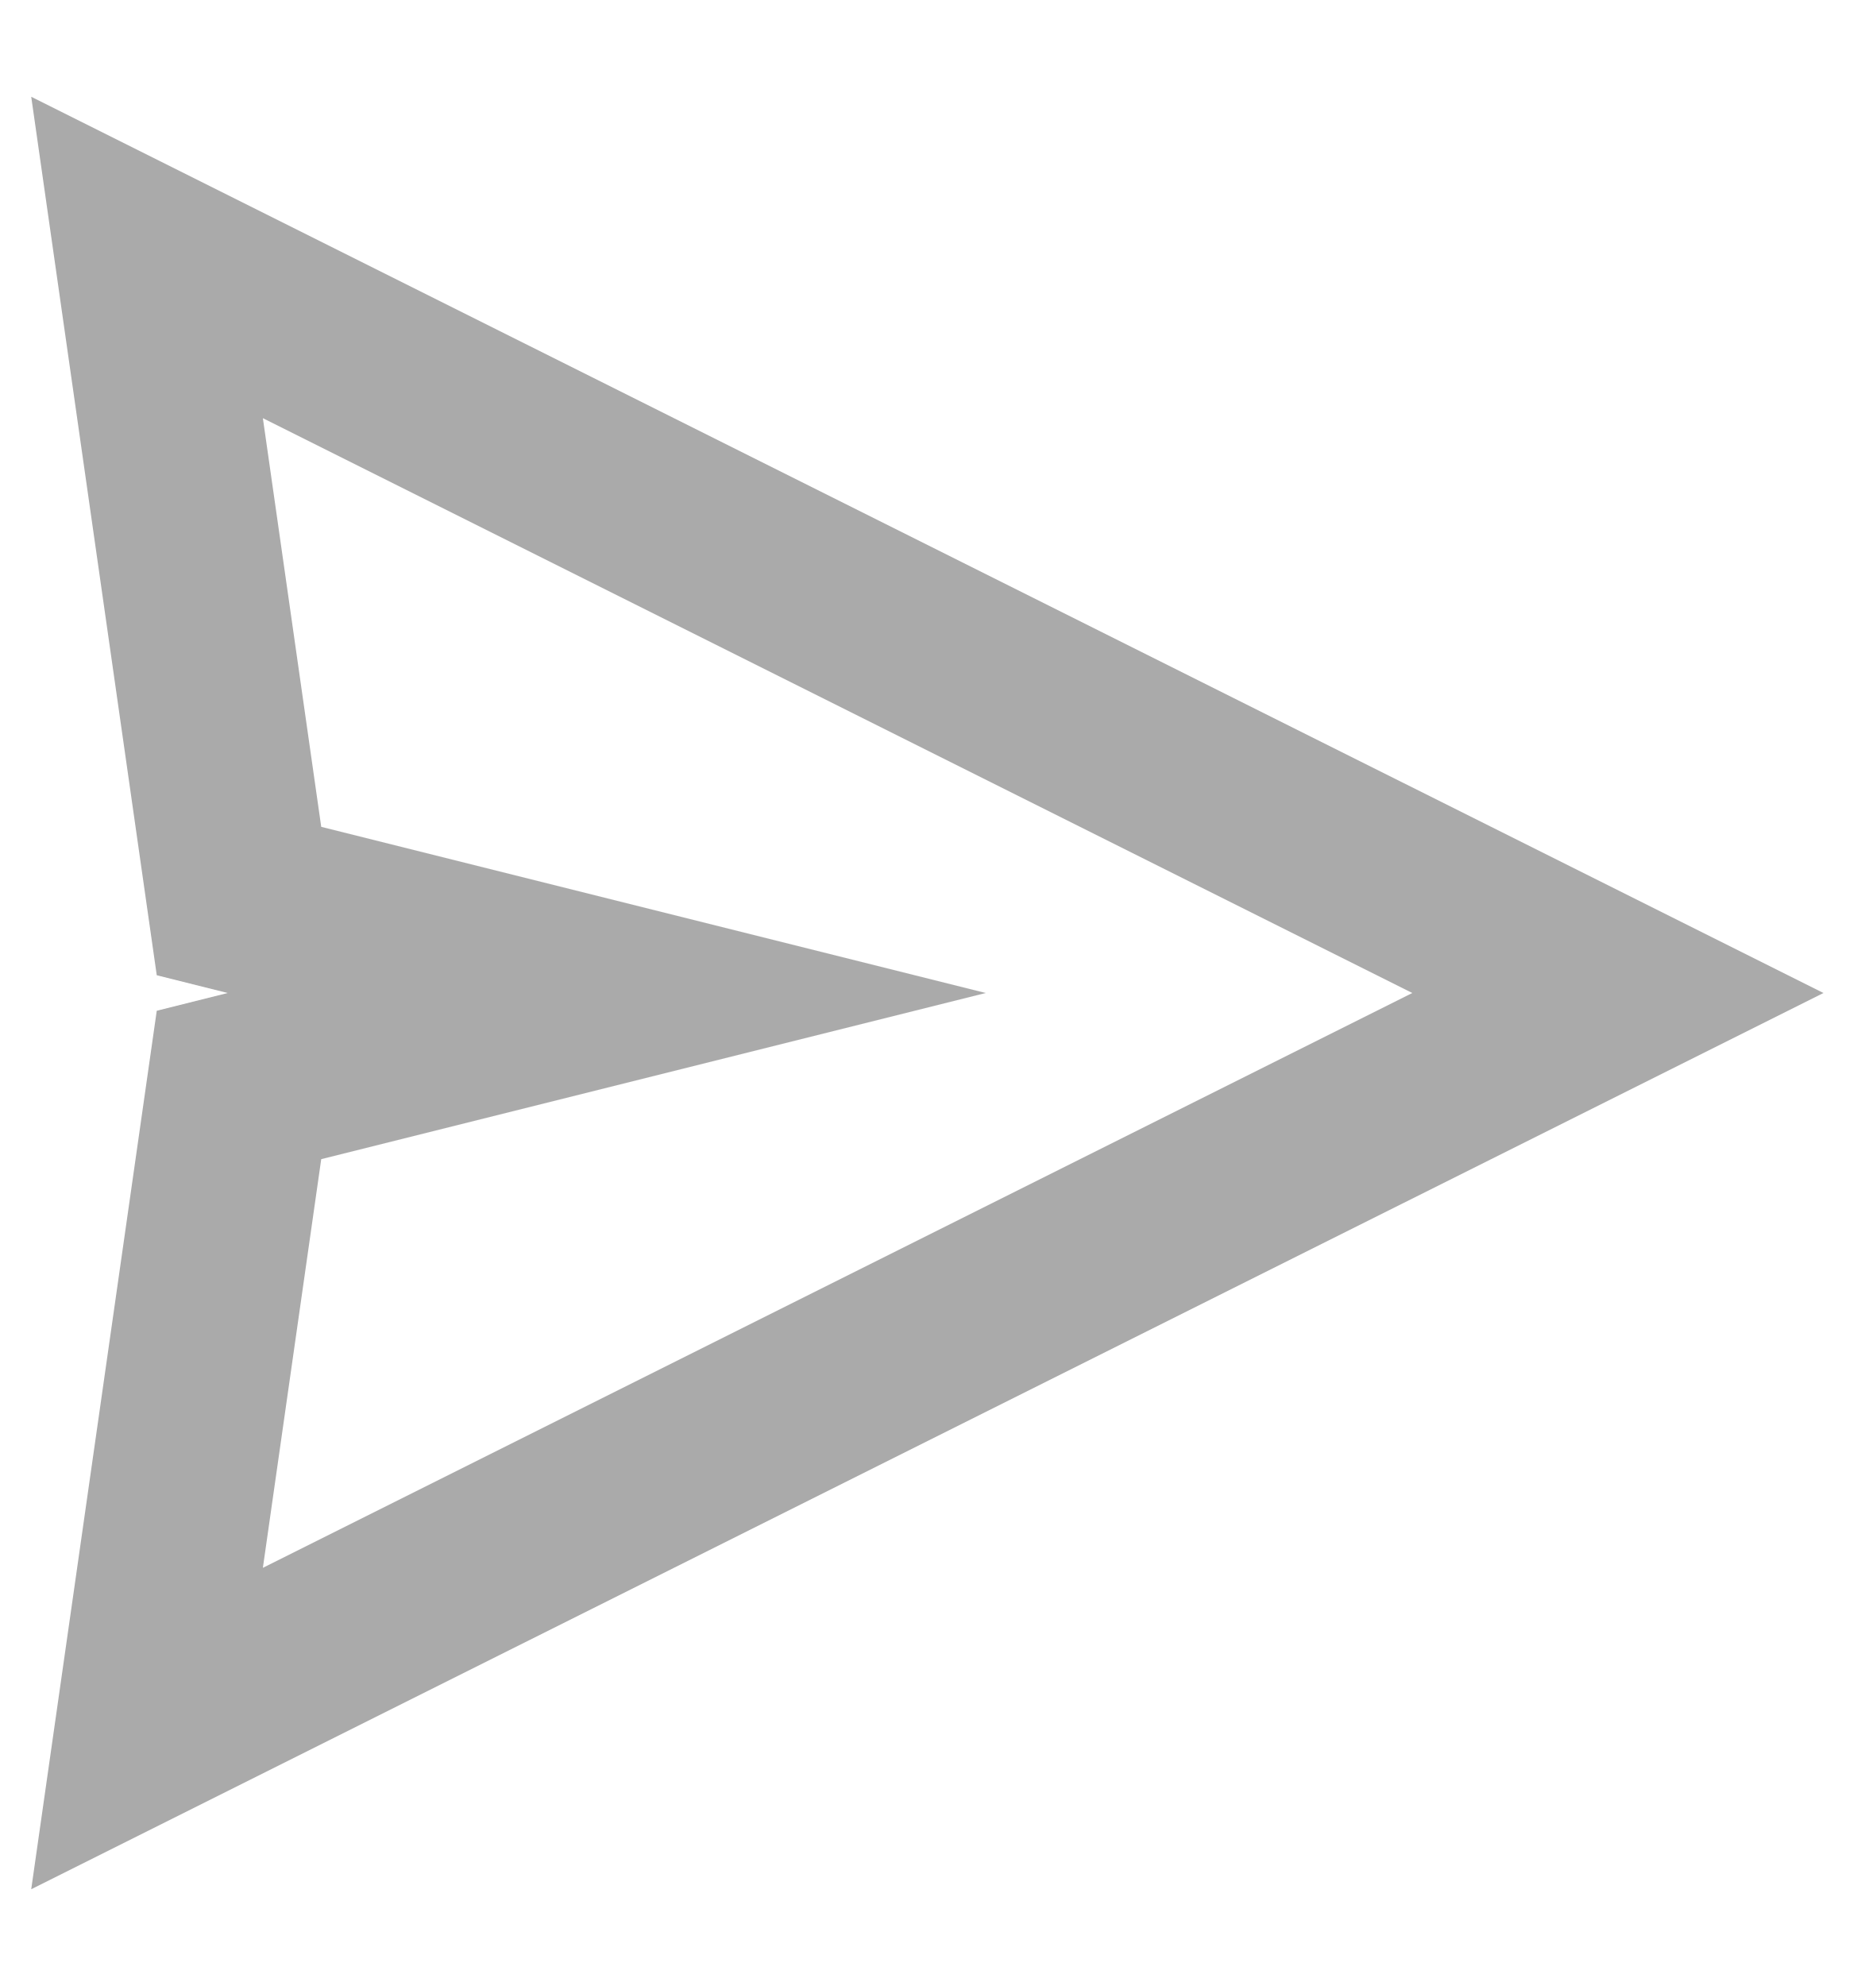
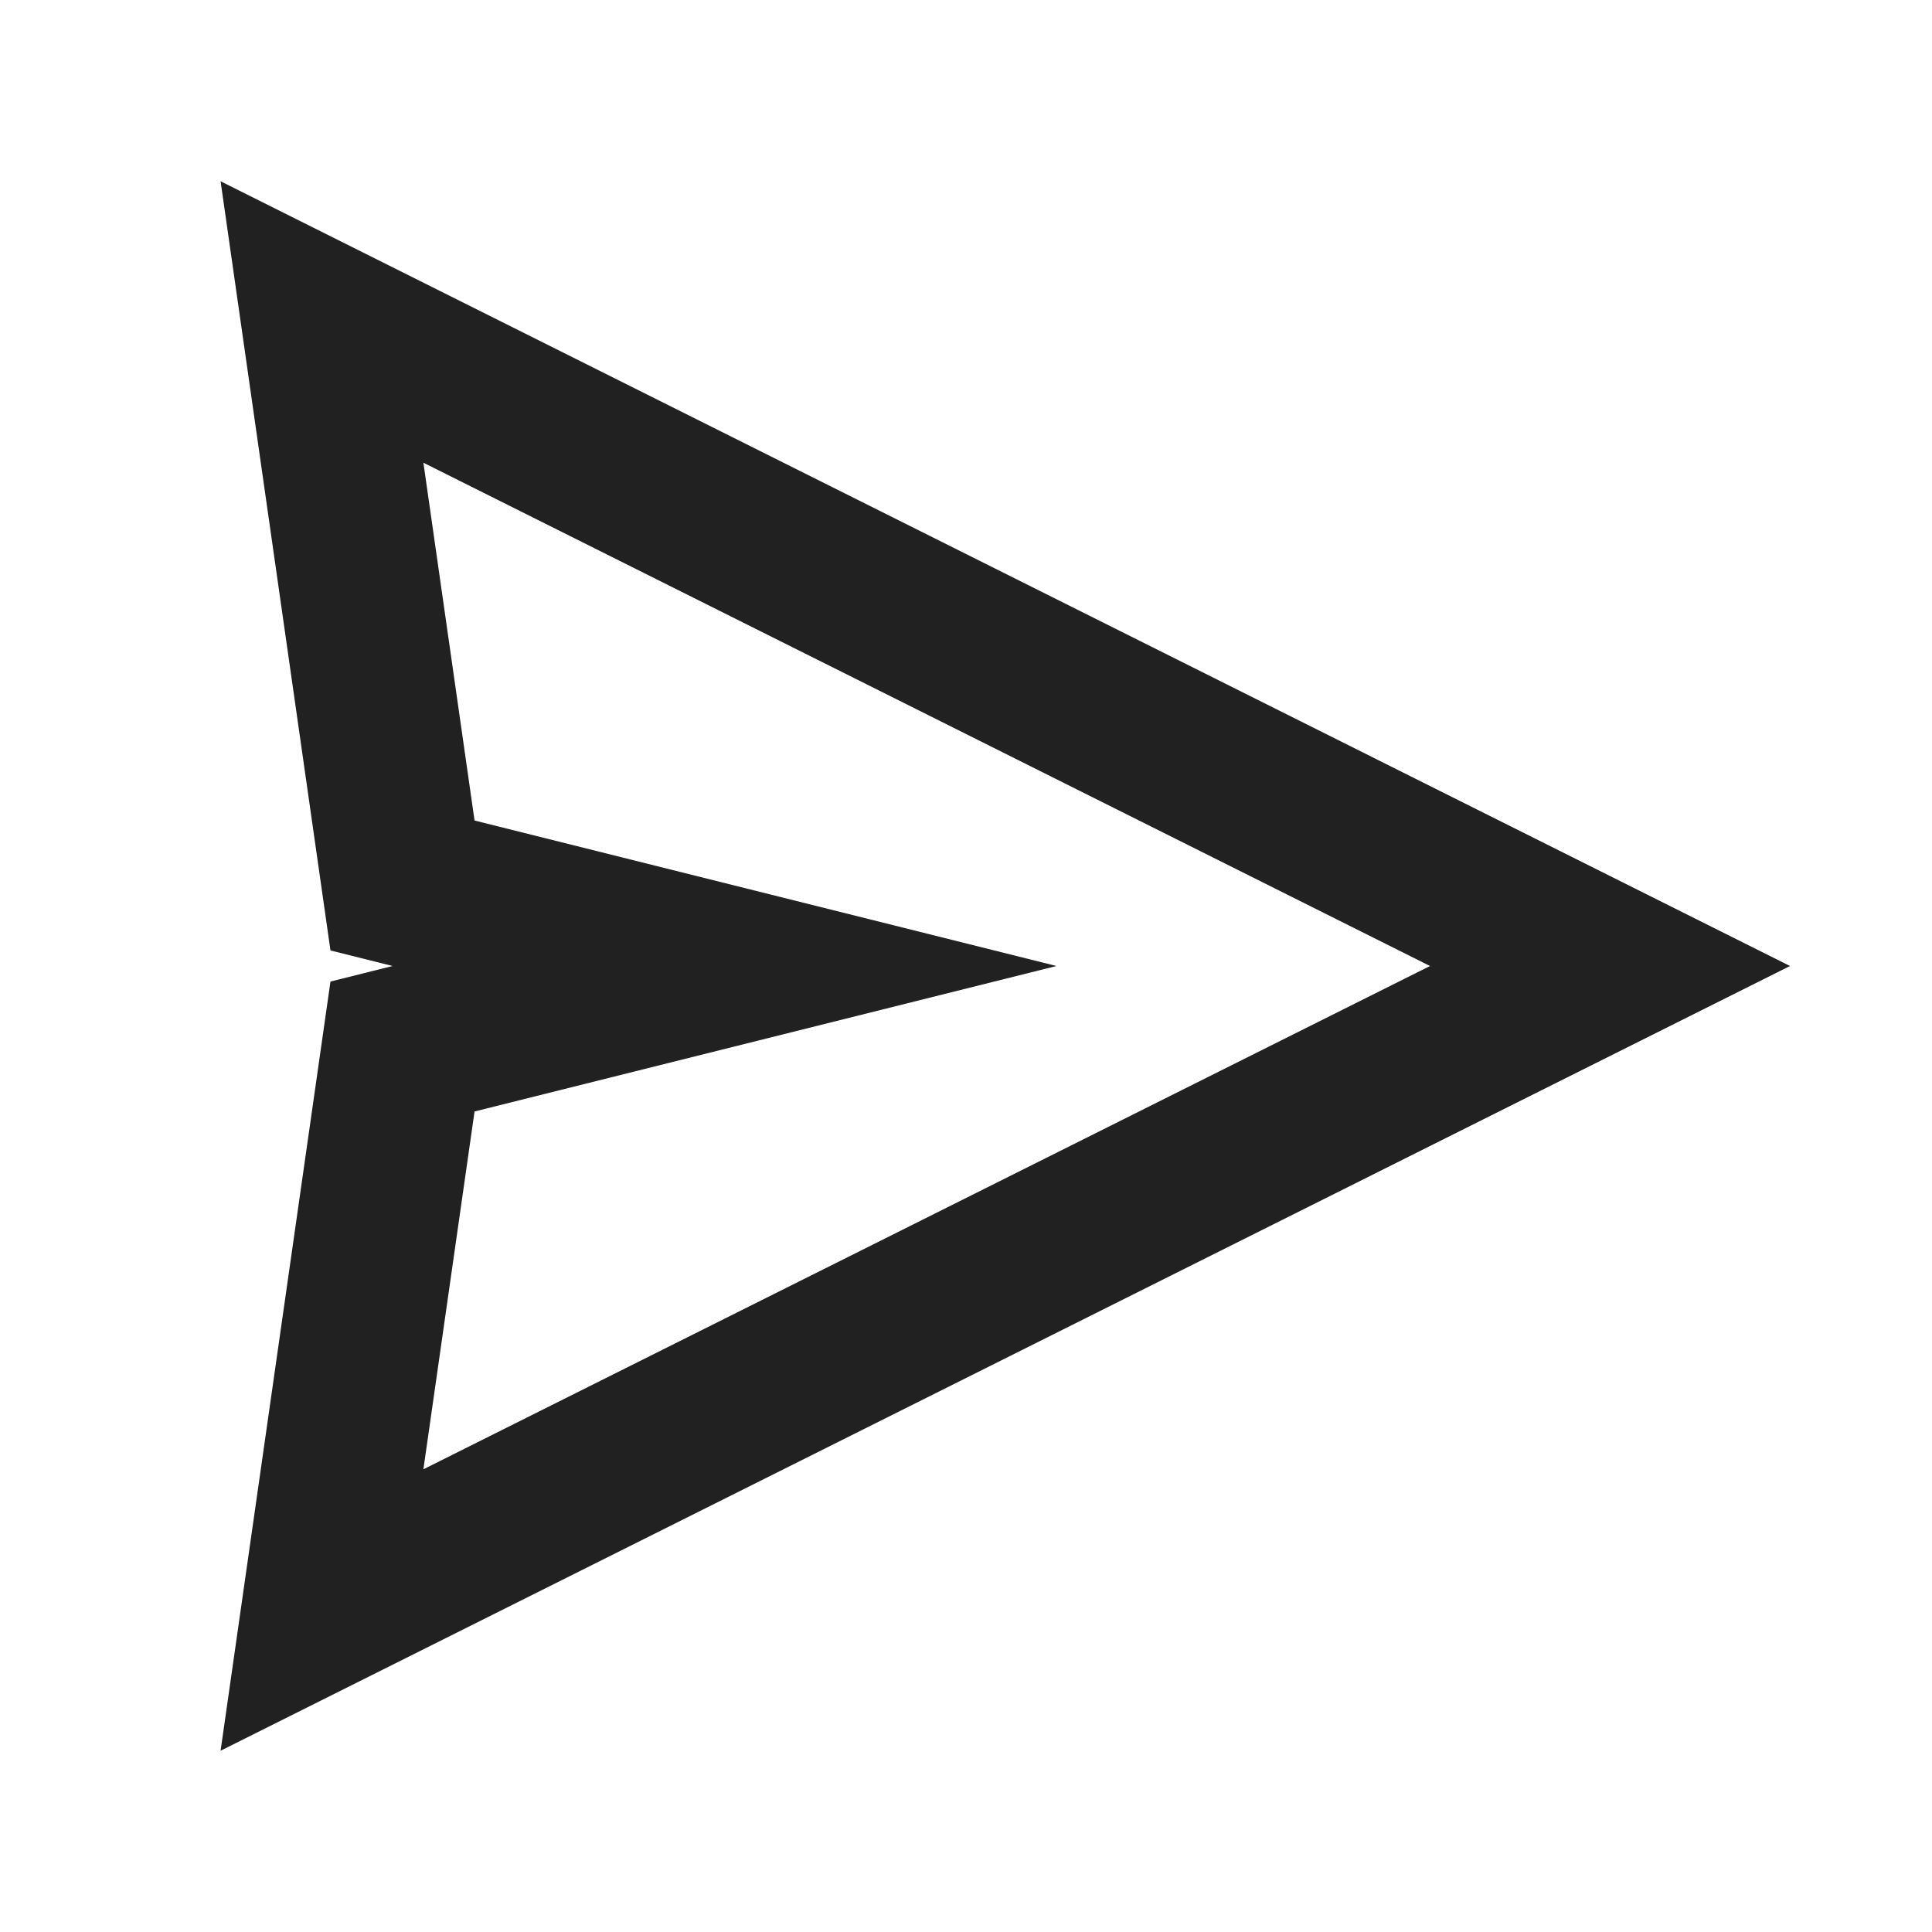
- <svg xmlns="http://www.w3.org/2000/svg" width="17" height="18" viewBox="0 0 17 18" fill="none">
-   <path fill-rule="evenodd" clip-rule="evenodd" d="M0.283 0.877L1.421 8.839L2.064 9L1.421 9.161L0.283 17.123L16.53 9L0.283 0.877ZM2.912 7.494L2.383 3.79L12.803 9L2.383 14.21L2.912 10.506L8.936 9L2.912 7.494Z" fill="#AAAAAA" />
+ <svg xmlns="http://www.w3.org/2000/svg" width="40" height="40" viewBox="0 0 40 40" fill="none">
+   <g id="Icono/Enviar">
+     <path id="icon" fill-rule="evenodd" clip-rule="evenodd" d="M4.567 3.753L6.842 19.678L8.128 20L6.842 20.322L4.567 36.247L37.06 20L4.567 3.753ZM9.825 16.988L8.766 9.58L29.607 20L8.766 30.42L9.825 23.012L21.872 20L9.825 16.988Z" fill="#212121" />
+   </g>
</svg>
